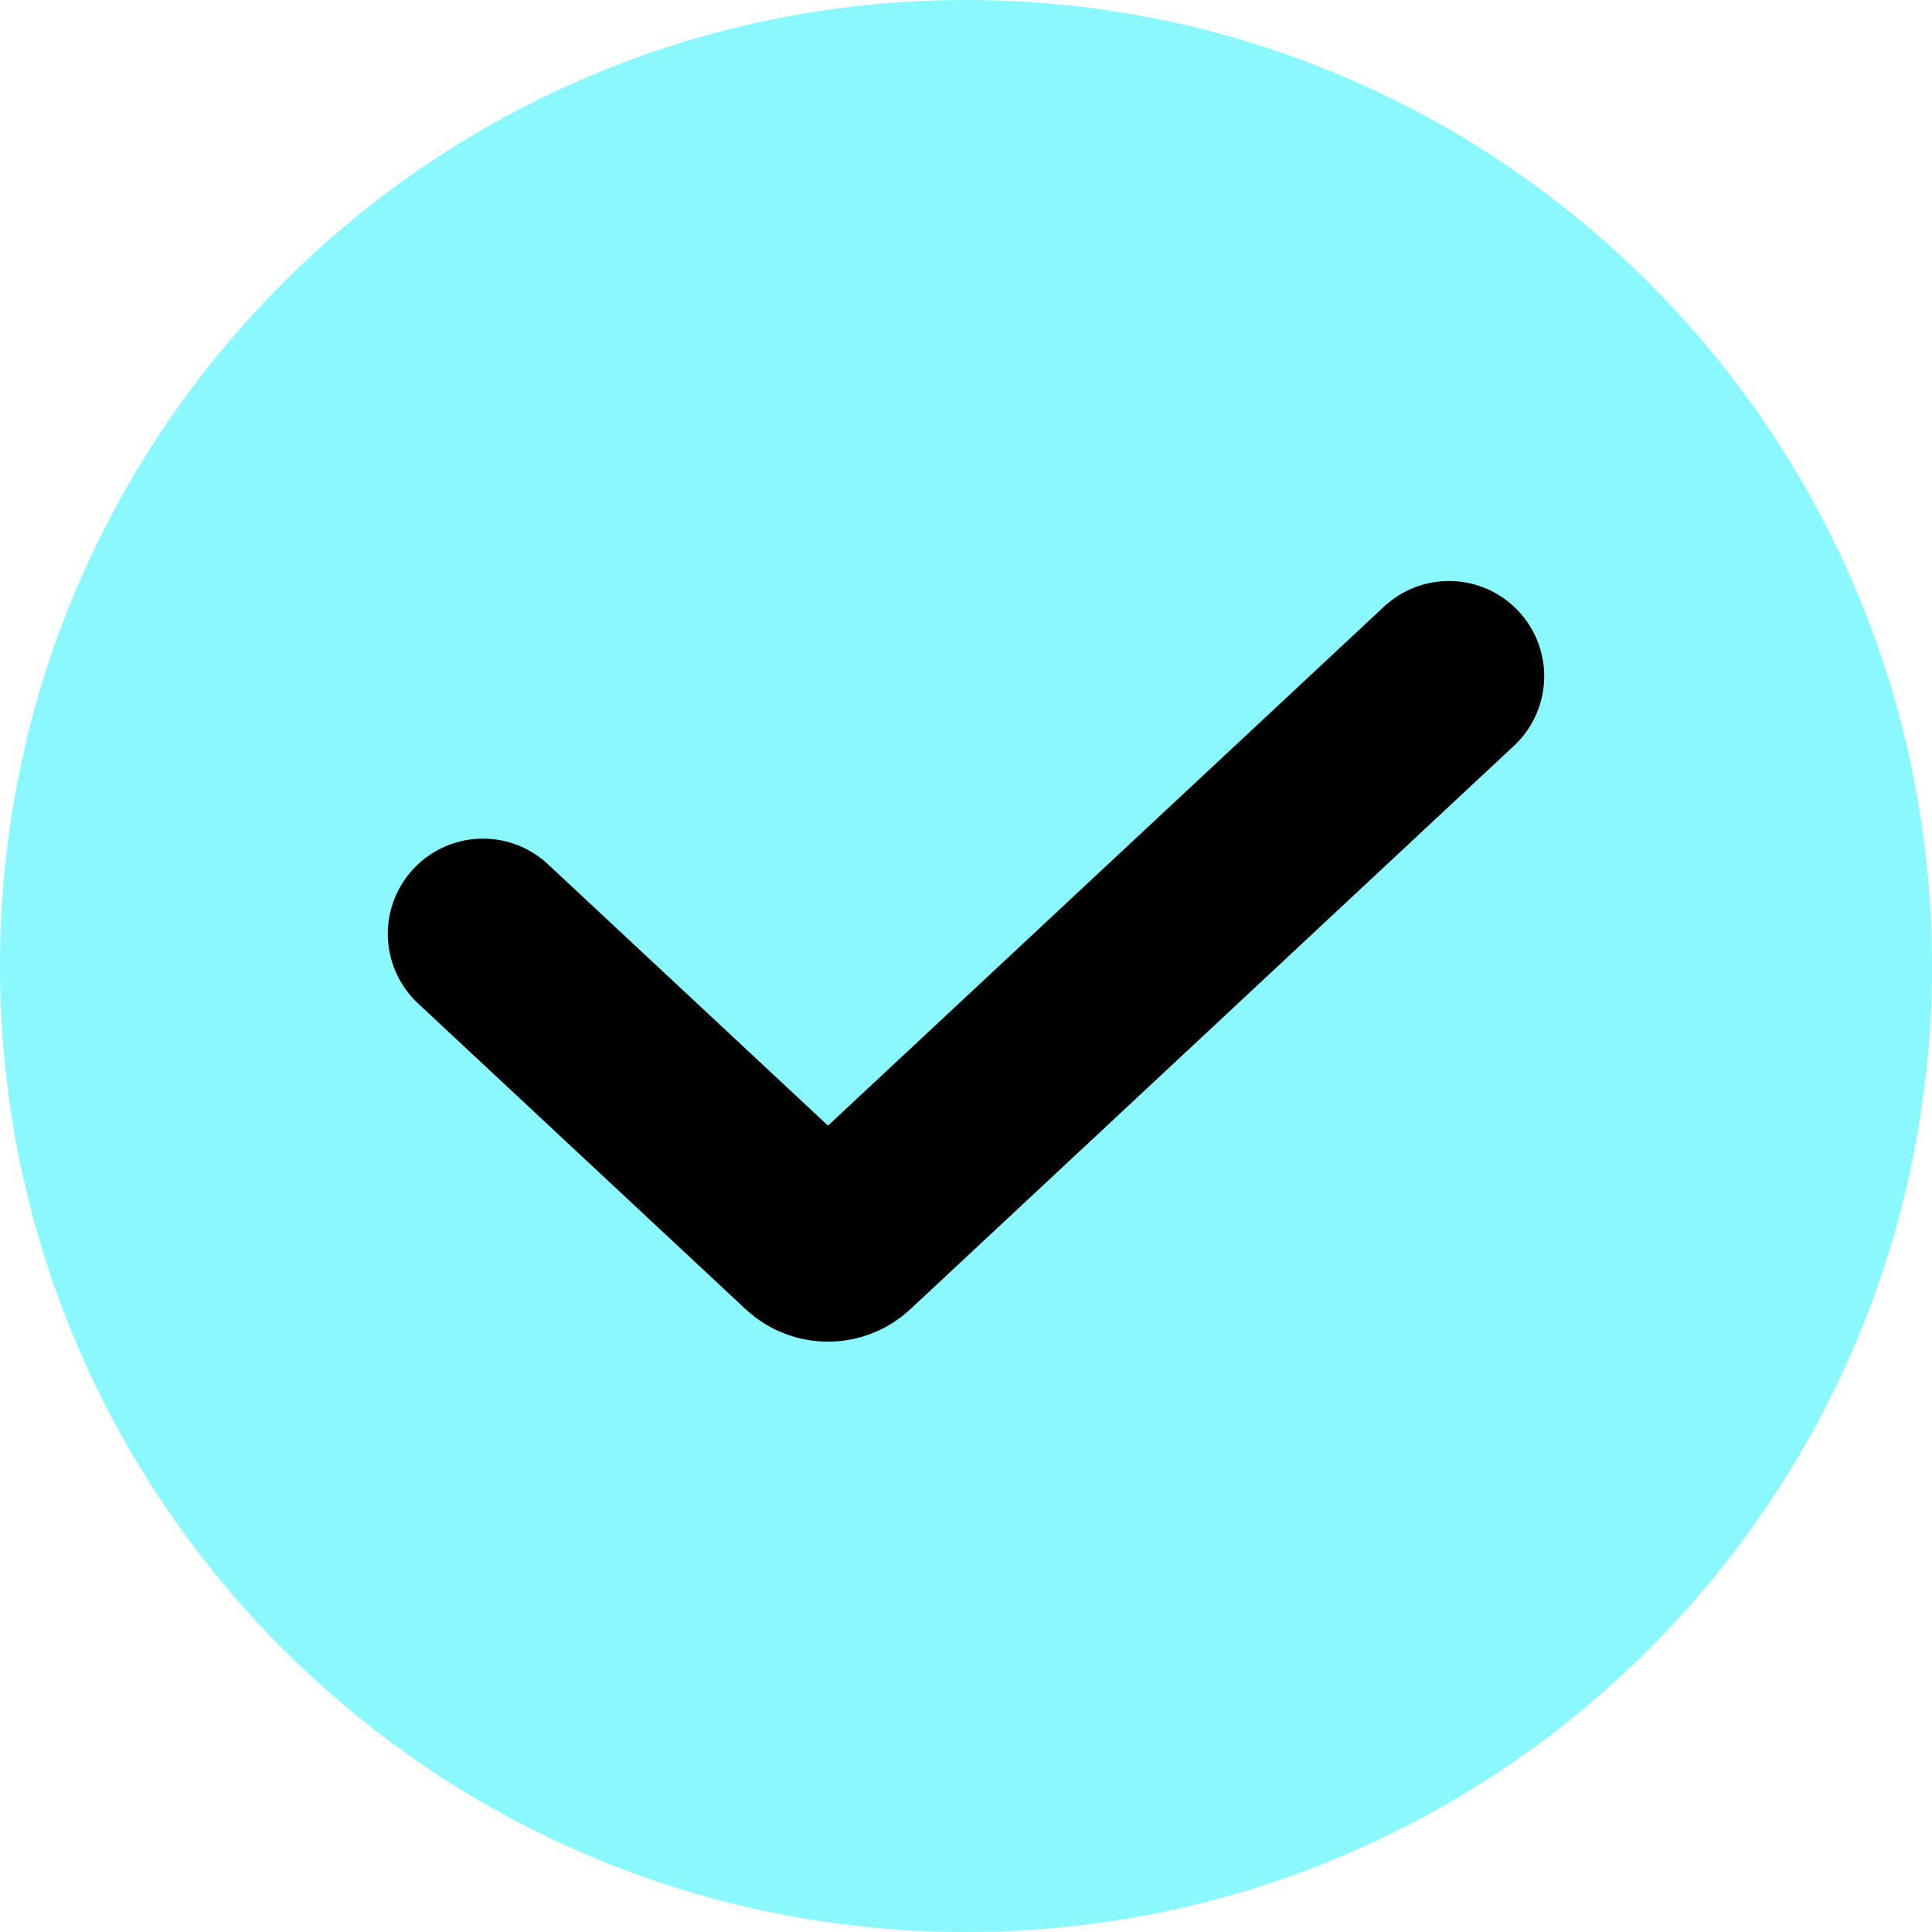
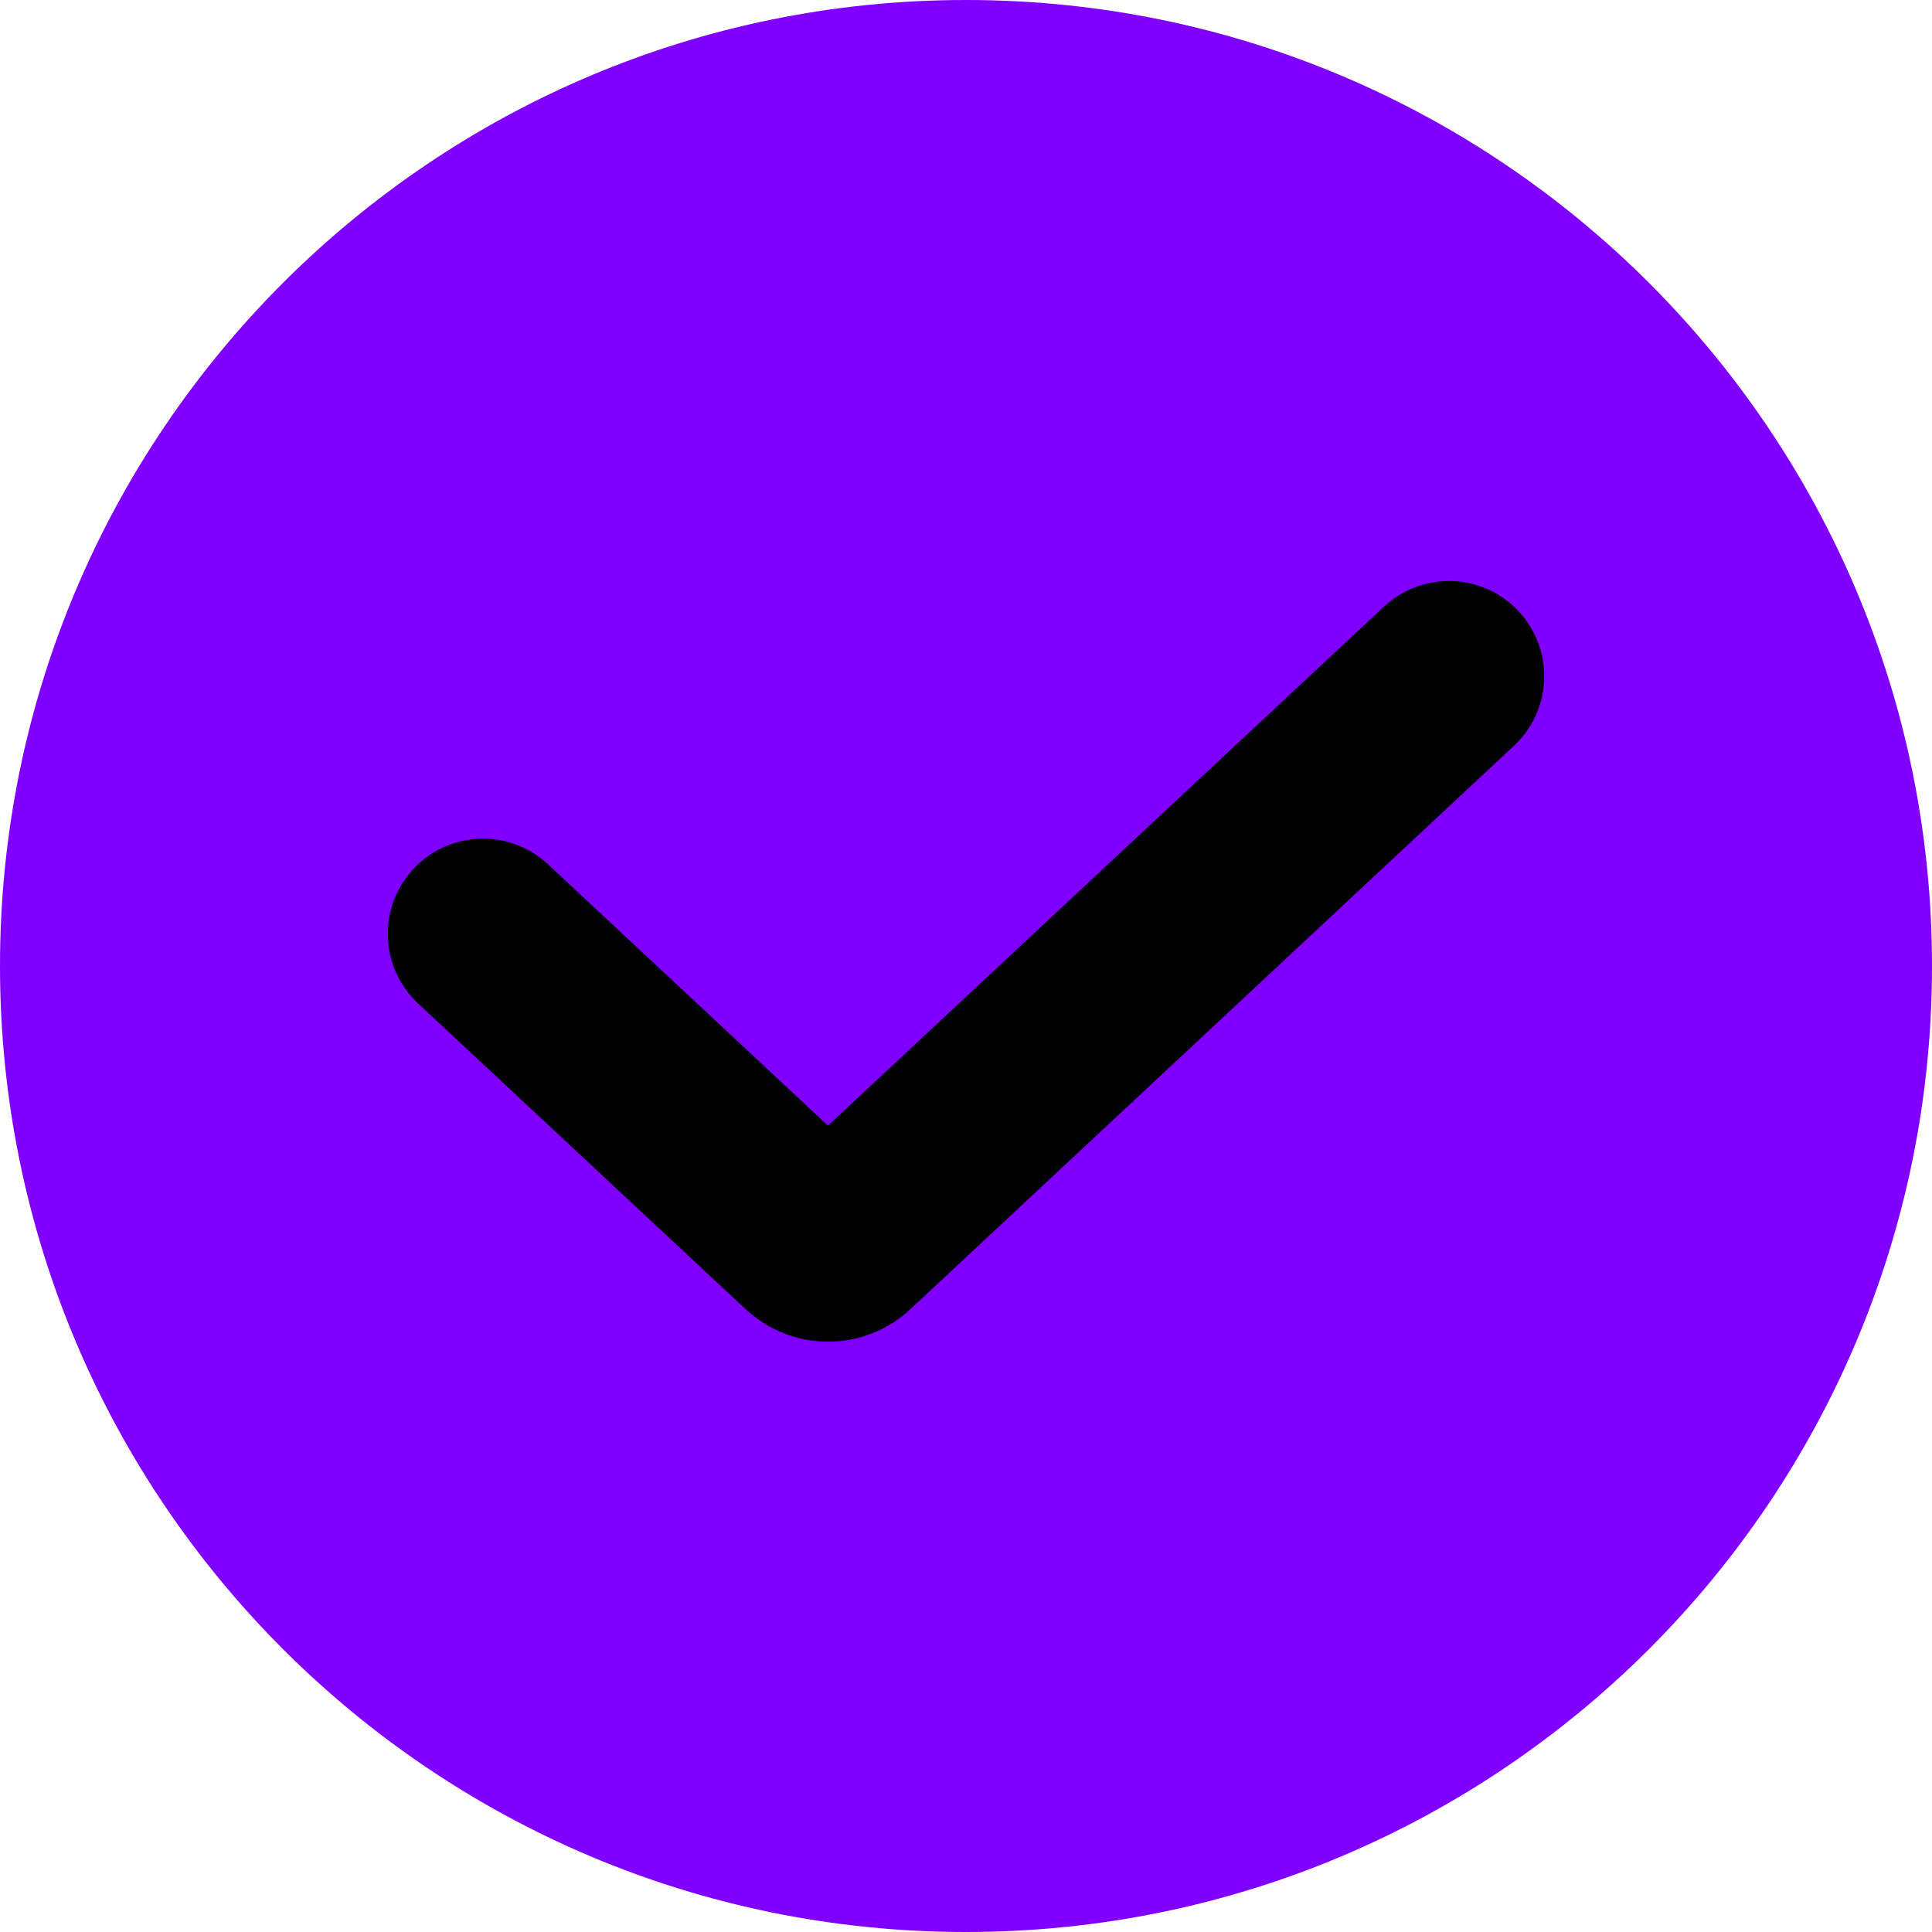
<svg xmlns="http://www.w3.org/2000/svg" width="20" height="20" viewBox="0 0 20 20" fill="none">
-   <circle cx="10" cy="10" r="10" fill="#8BF8FF" />
+   <circle cx="10" cy="10" r="10" fill="#8000FF" />
  <path d="M5 9.667L8.392 12.833C8.493 12.927 8.65 12.927 8.751 12.833L15 7" stroke="black" stroke-width="1.971" stroke-linecap="round" />
</svg>
